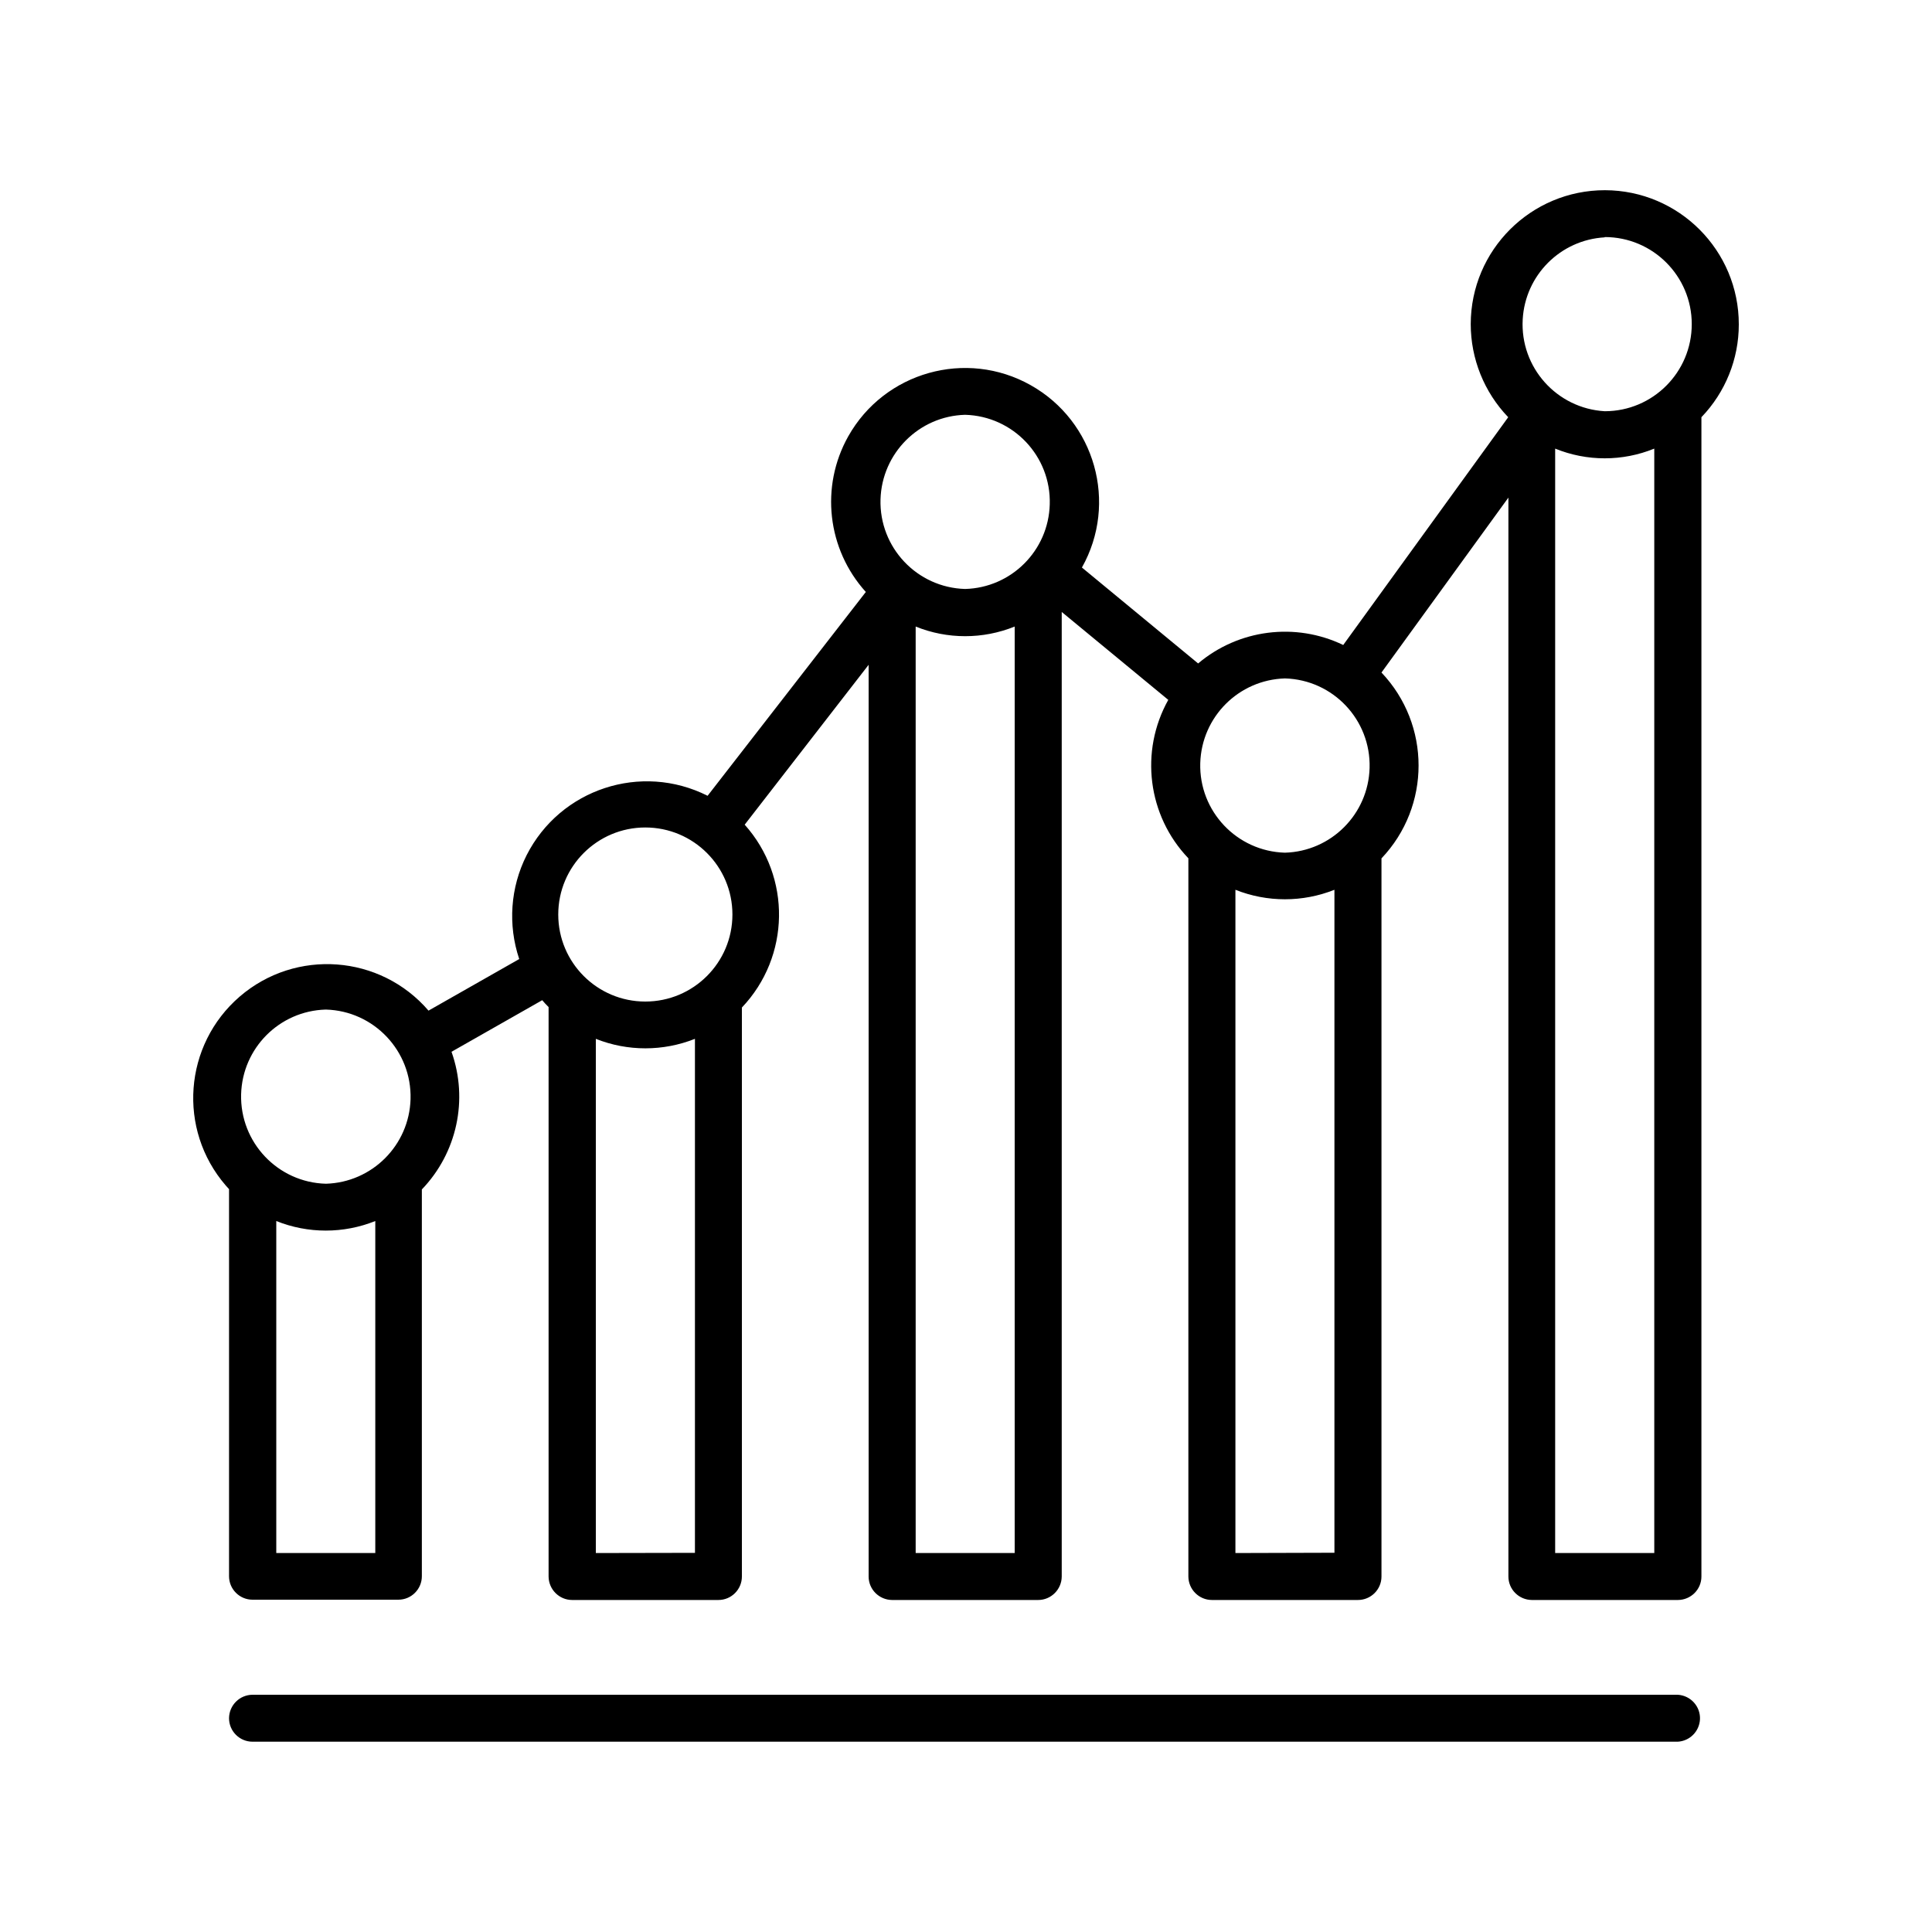
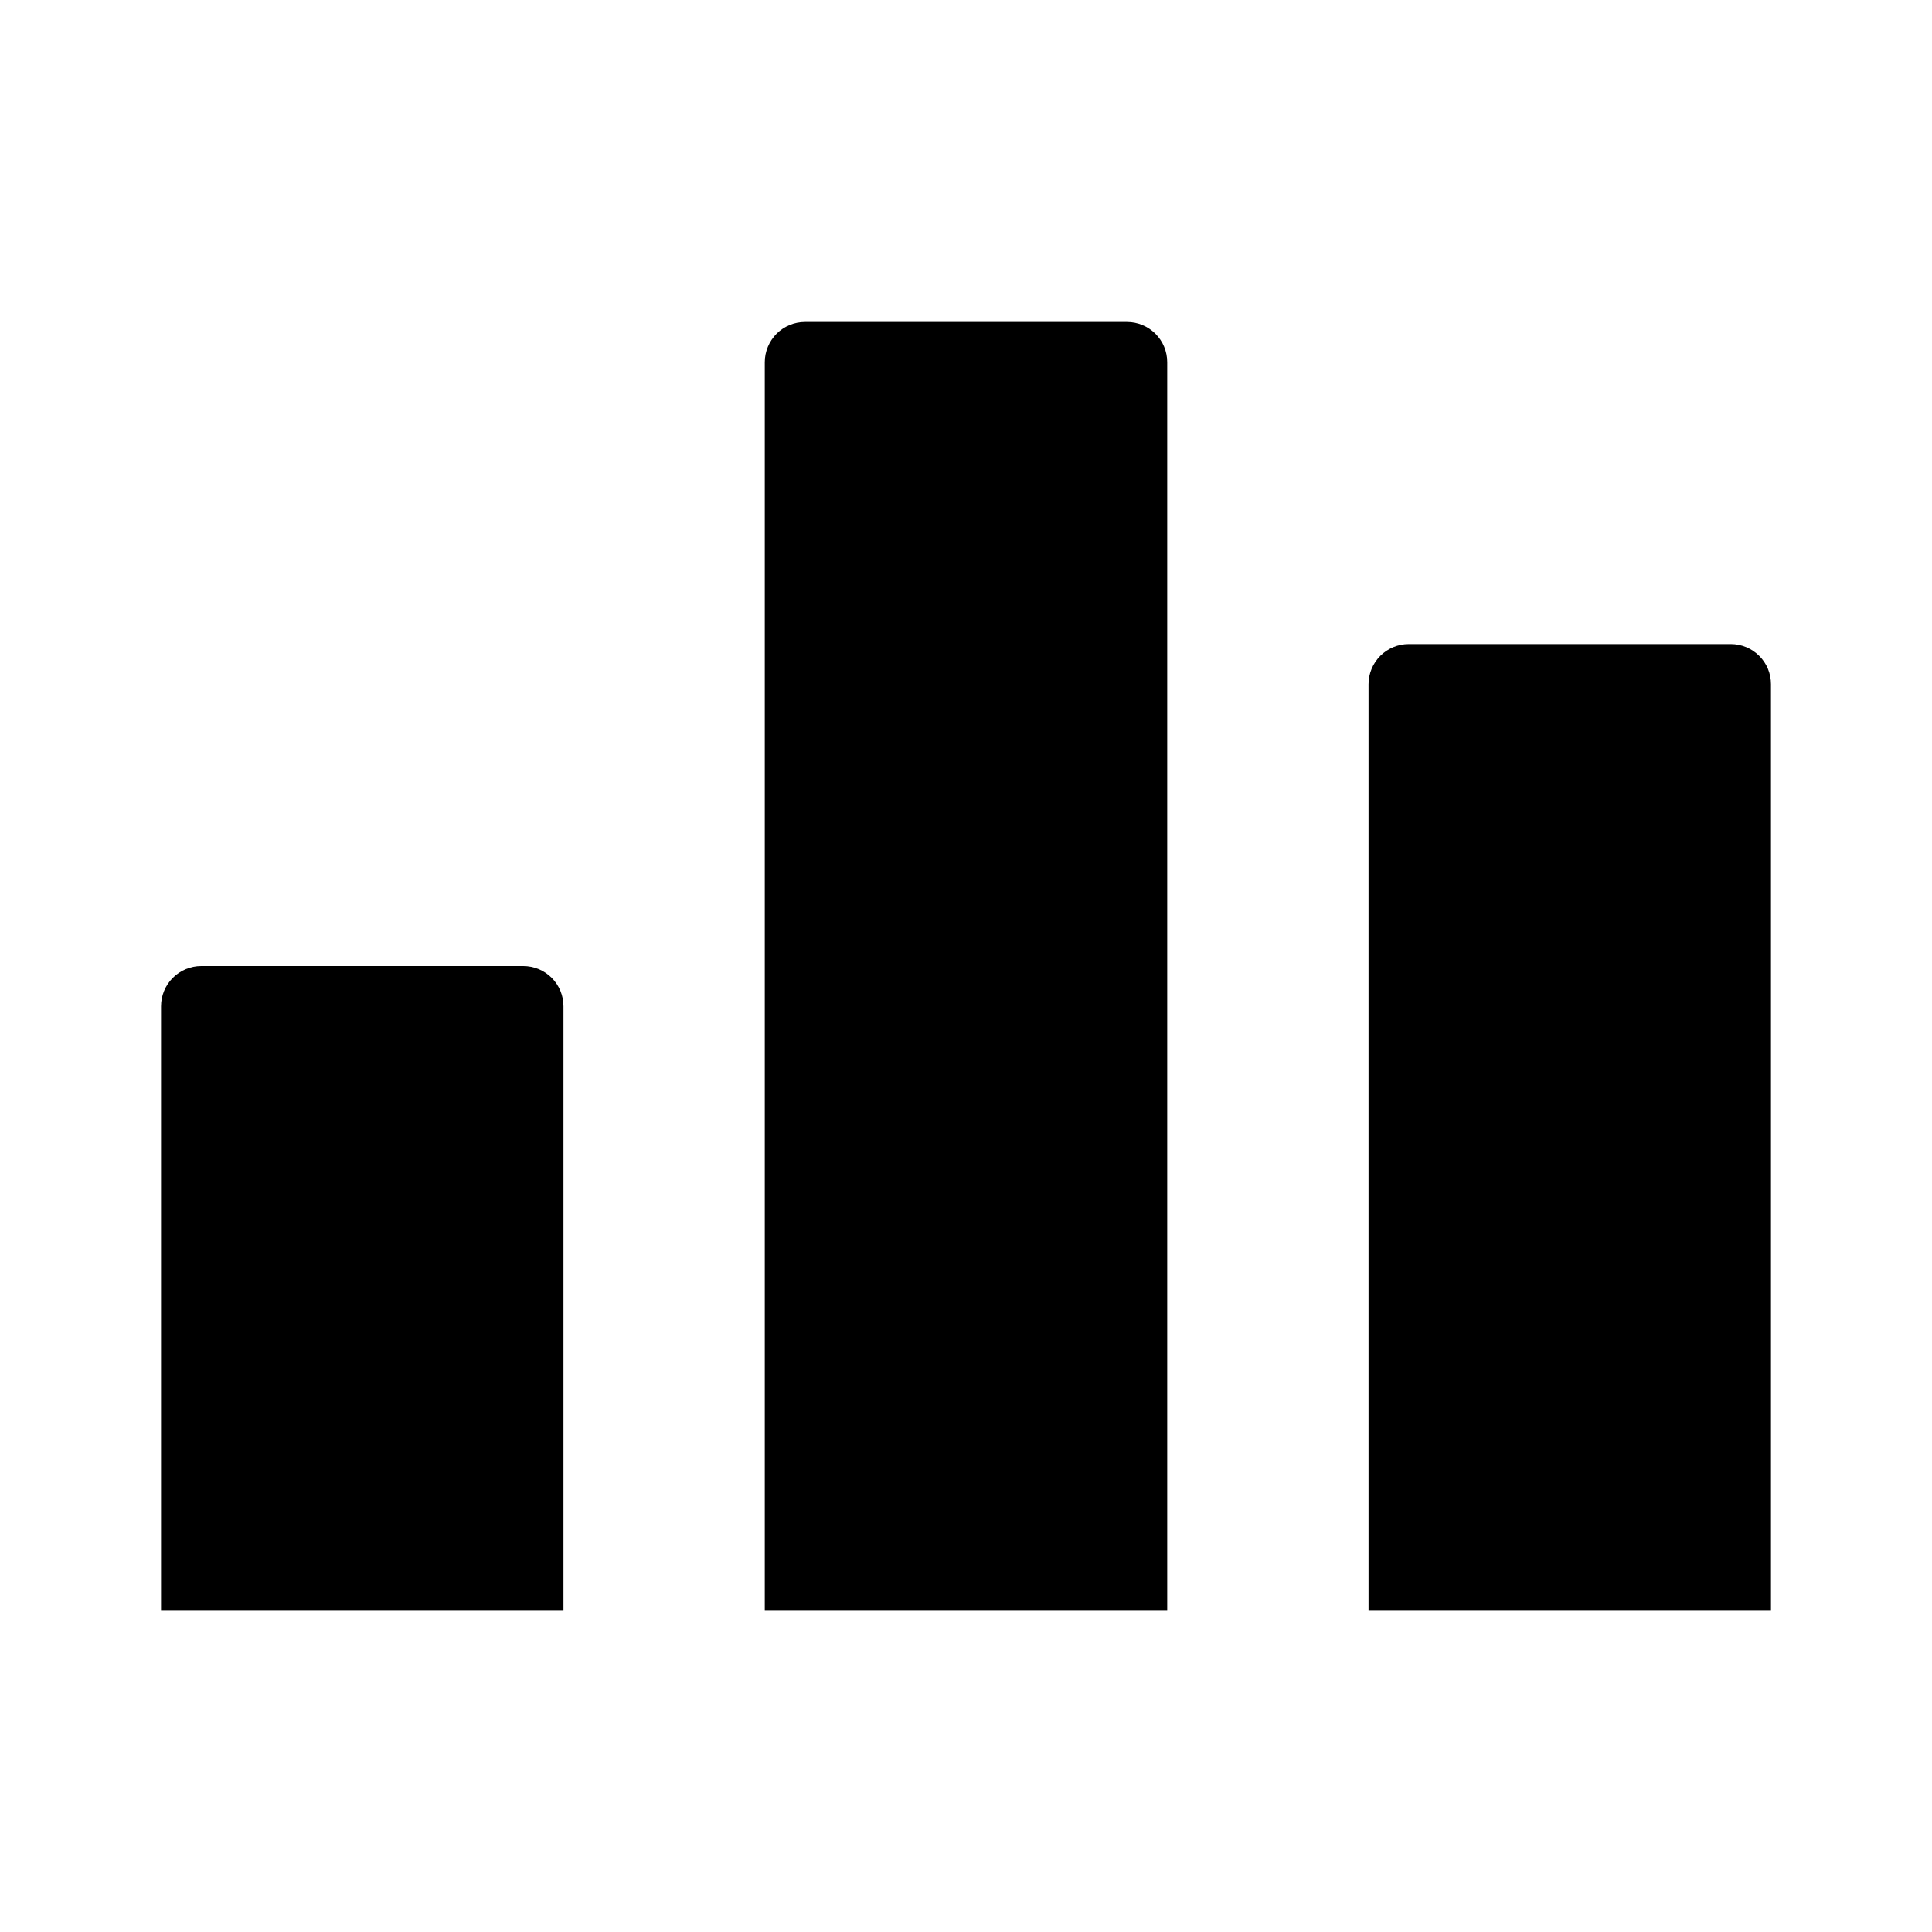
<svg xmlns="http://www.w3.org/2000/svg" width="20" height="20" viewBox="0 0 20 20" fill="none">
-   <path d="M18 3.359C18.001 2.593 17.381 1.971 16.615 1.969C15.849 1.968 15.226 2.588 15.225 3.355C15.225 3.714 15.364 4.06 15.613 4.319L13.905 6.677C13.411 6.439 12.822 6.514 12.403 6.868L11.2 5.875C11.575 5.208 11.337 4.362 10.669 3.987C10.002 3.612 9.156 3.85 8.781 4.517C8.489 5.037 8.563 5.686 8.963 6.128L7.325 8.238C6.637 7.891 5.799 8.167 5.451 8.854C5.283 9.187 5.256 9.574 5.375 9.928L4.436 10.462C3.937 9.882 3.062 9.817 2.482 10.316C1.902 10.816 1.836 11.691 2.336 12.271C2.347 12.284 2.359 12.297 2.371 12.31V16.317C2.371 16.451 2.48 16.56 2.614 16.56H4.124C4.258 16.56 4.367 16.451 4.367 16.317V12.313C4.731 11.934 4.85 11.383 4.674 10.888L5.613 10.354C5.634 10.379 5.656 10.403 5.679 10.425V16.32C5.68 16.454 5.789 16.563 5.923 16.563H7.437C7.571 16.563 7.68 16.454 7.68 16.32V10.43C8.181 9.903 8.194 9.079 7.709 8.537L8.992 6.882V16.32C8.992 16.454 9.101 16.562 9.235 16.563H10.747C10.881 16.563 10.99 16.454 10.991 16.32V6.335L12.094 7.245C11.796 7.778 11.88 8.444 12.302 8.885V16.32C12.303 16.454 12.412 16.563 12.546 16.563H14.057C14.192 16.563 14.301 16.454 14.301 16.32V8.886C14.813 8.347 14.813 7.502 14.301 6.962L15.615 5.151V16.32C15.615 16.454 15.724 16.562 15.858 16.563H17.37C17.504 16.562 17.613 16.454 17.613 16.32V4.319C17.861 4.061 18 3.717 18 3.359ZM3.374 10.451C3.871 10.465 4.264 10.88 4.25 11.378C4.236 11.856 3.852 12.24 3.374 12.254C2.876 12.241 2.483 11.826 2.496 11.328C2.509 10.85 2.892 10.465 3.371 10.451H3.374V10.451ZM2.86 16.077V12.64C3.189 12.772 3.556 12.772 3.885 12.64V16.077H2.86ZM6.68 8.566C7.178 8.566 7.582 8.969 7.582 9.467C7.582 9.965 7.178 10.368 6.68 10.368C6.183 10.368 5.779 9.965 5.779 9.467C5.779 8.969 6.183 8.566 6.68 8.566ZM6.168 16.077V10.754C6.497 10.885 6.864 10.885 7.194 10.754V16.075L6.168 16.077ZM9.991 4.294C10.489 4.308 10.882 4.723 10.867 5.221C10.854 5.699 10.47 6.084 9.991 6.097C9.493 6.083 9.101 5.668 9.115 5.17C9.129 4.692 9.513 4.307 9.991 4.294ZM9.479 16.077V6.486C9.807 6.619 10.175 6.619 10.504 6.486V16.077H9.479ZM13.302 7.023C13.8 7.037 14.192 7.452 14.178 7.95C14.164 8.429 13.78 8.813 13.302 8.827C12.804 8.813 12.411 8.398 12.425 7.9C12.439 7.421 12.823 7.037 13.302 7.023ZM12.789 16.077V9.211C13.118 9.342 13.485 9.342 13.814 9.211V16.074L12.789 16.077ZM16.612 2.454C17.11 2.454 17.513 2.858 17.513 3.355C17.513 3.853 17.11 4.257 16.612 4.257C16.115 4.228 15.735 3.803 15.763 3.306C15.789 2.848 16.154 2.483 16.612 2.457V2.454ZM16.099 16.077V4.644C16.428 4.778 16.796 4.778 17.125 4.644V16.077L16.099 16.077ZM17.368 18.03H2.614C2.48 18.03 2.371 17.921 2.371 17.787C2.372 17.653 2.48 17.545 2.614 17.544H17.368C17.502 17.552 17.605 17.666 17.598 17.8C17.591 17.924 17.492 18.023 17.368 18.03V18.03Z" fill="black" />
+   <path d="M5.833 16.667H1.667V10.417C1.667 10.306 1.711 10.2 1.789 10.122C1.867 10.044 1.973 10 2.083 10H5.417C5.527 10 5.633 10.044 5.711 10.122C5.789 10.2 5.833 10.306 5.833 10.417V16.667ZM12.083 3.75C12.083 3.64 12.04 3.534 11.961 3.455C11.883 3.377 11.777 3.333 11.667 3.333H8.333C8.223 3.333 8.117 3.377 8.039 3.455C7.961 3.534 7.917 3.64 7.917 3.75V16.667H12.083V3.75ZM17.917 6.667H14.583C14.473 6.667 14.367 6.711 14.289 6.789C14.211 6.867 14.167 6.973 14.167 7.083V16.667H18.333V7.083C18.333 6.973 18.29 6.867 18.211 6.789C18.133 6.711 18.027 6.667 17.917 6.667Z" fill="black" />
</svg>
